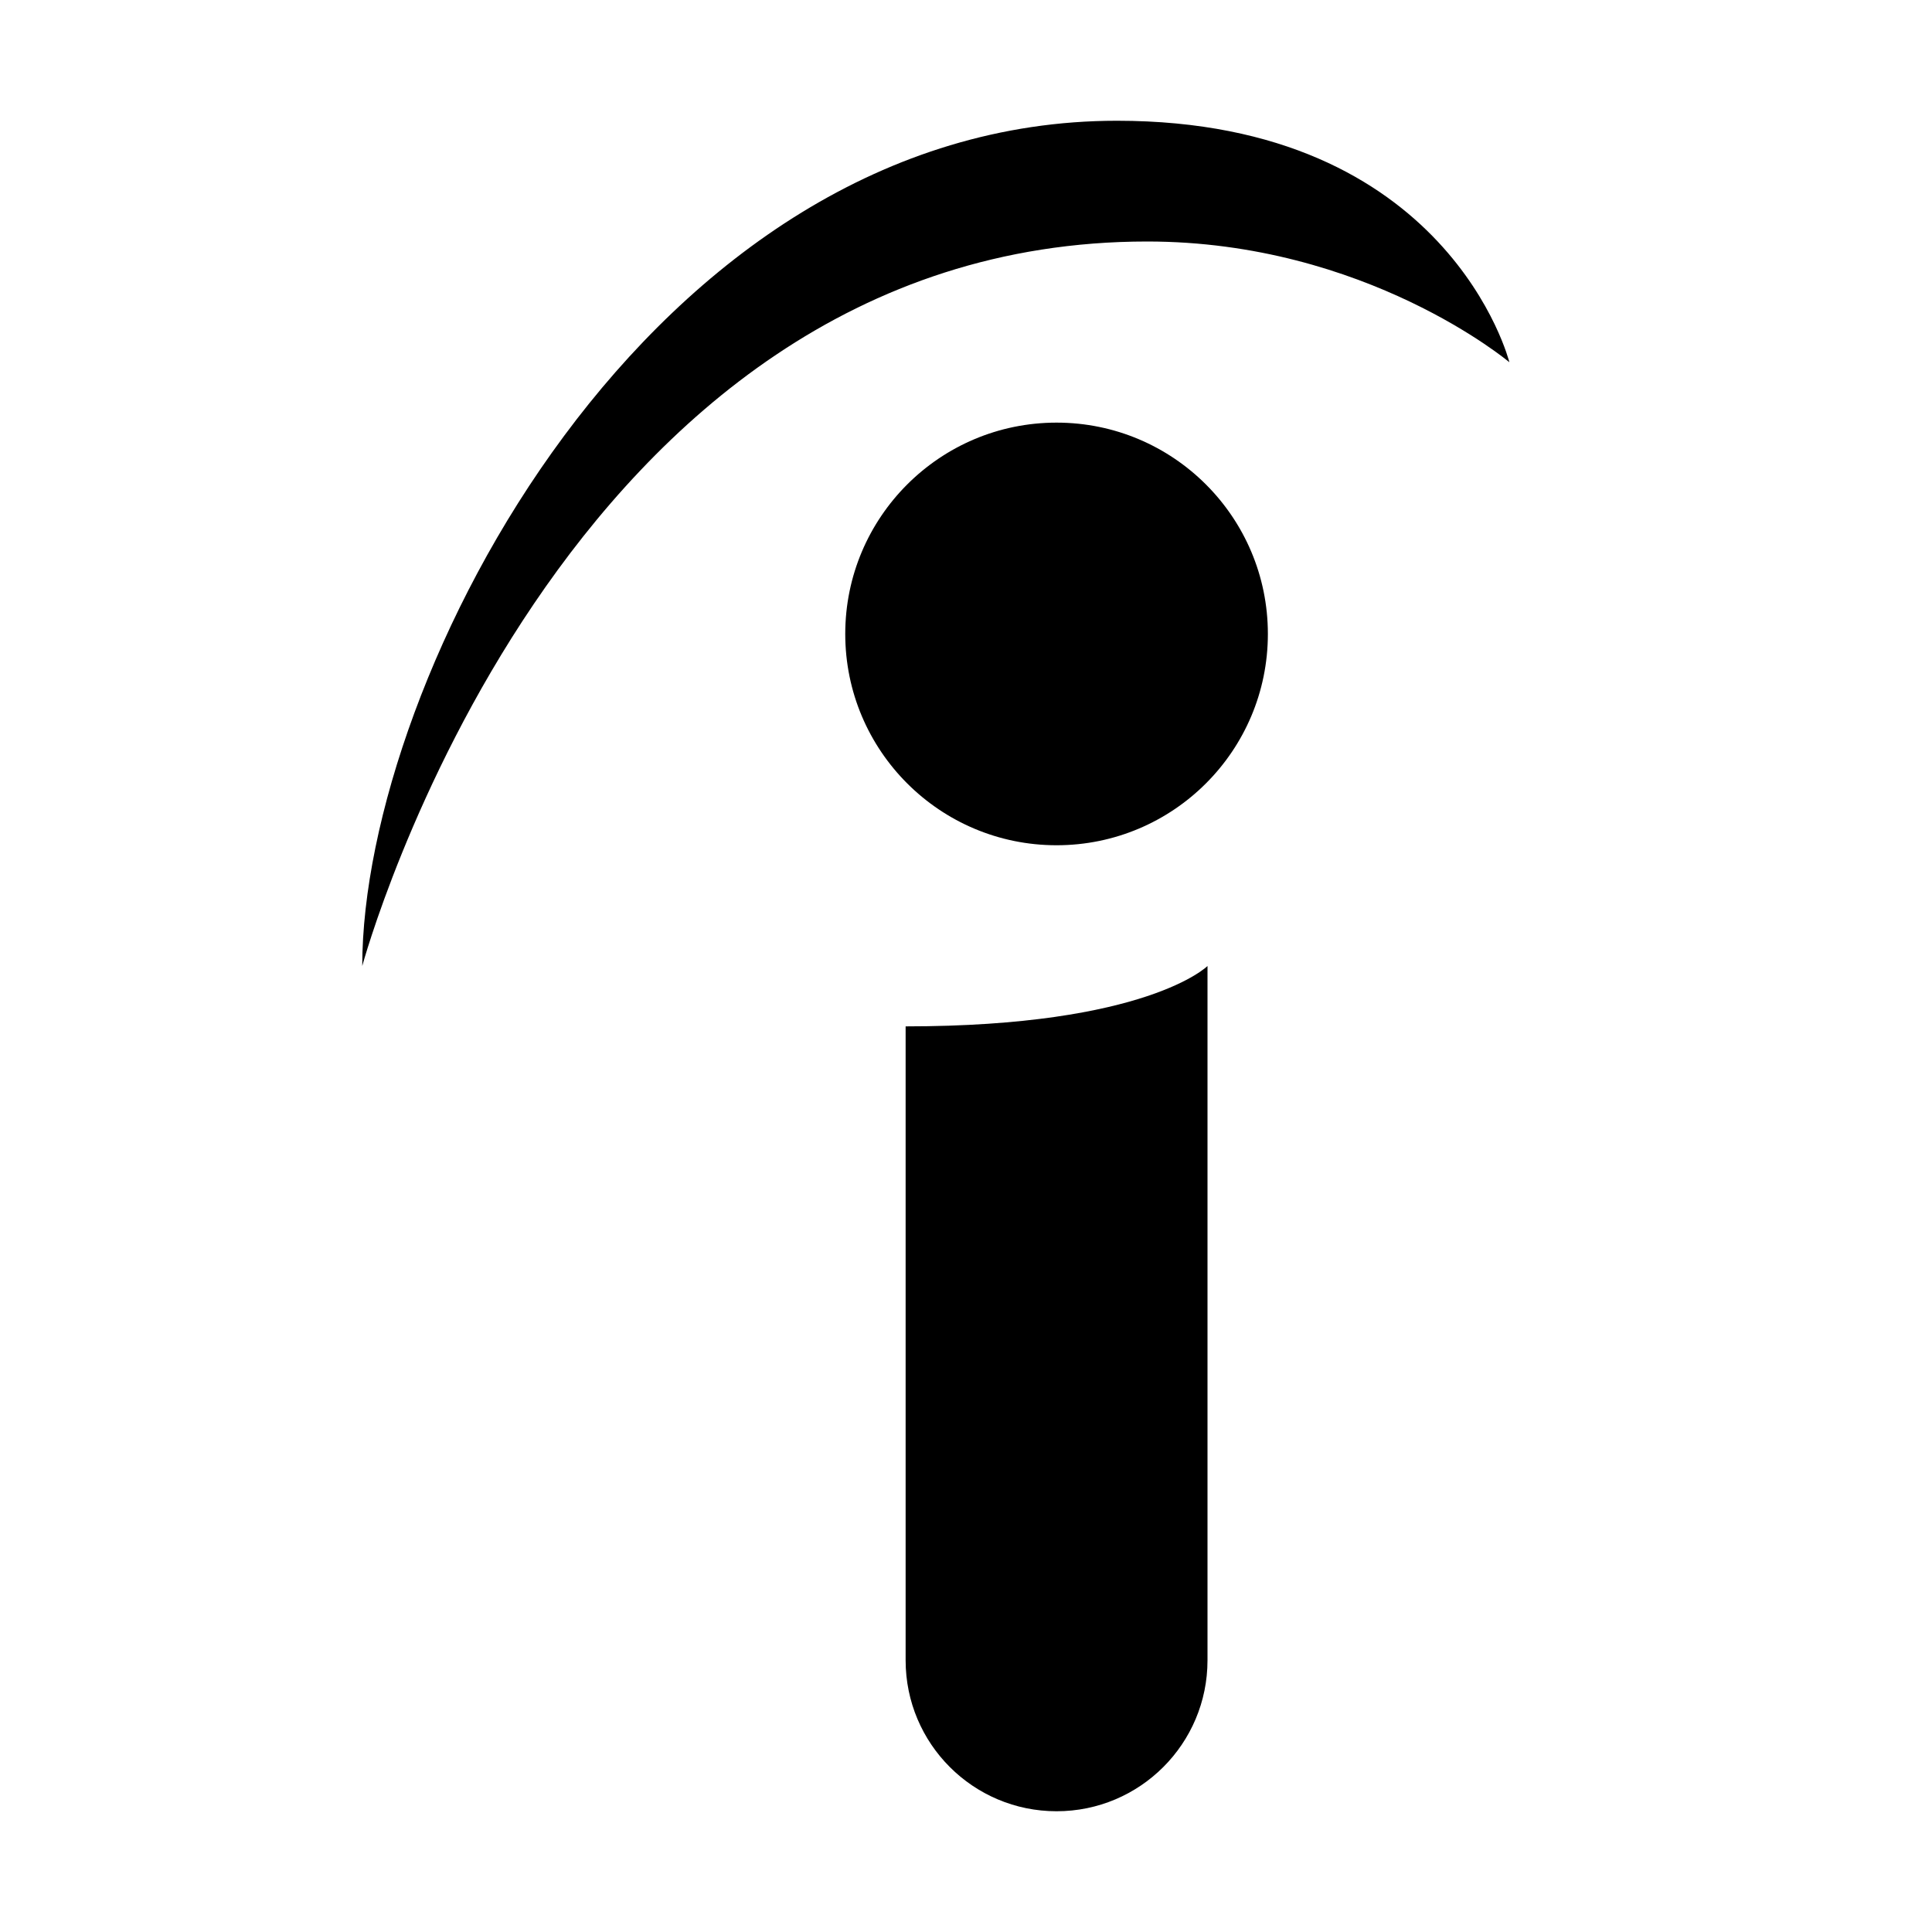
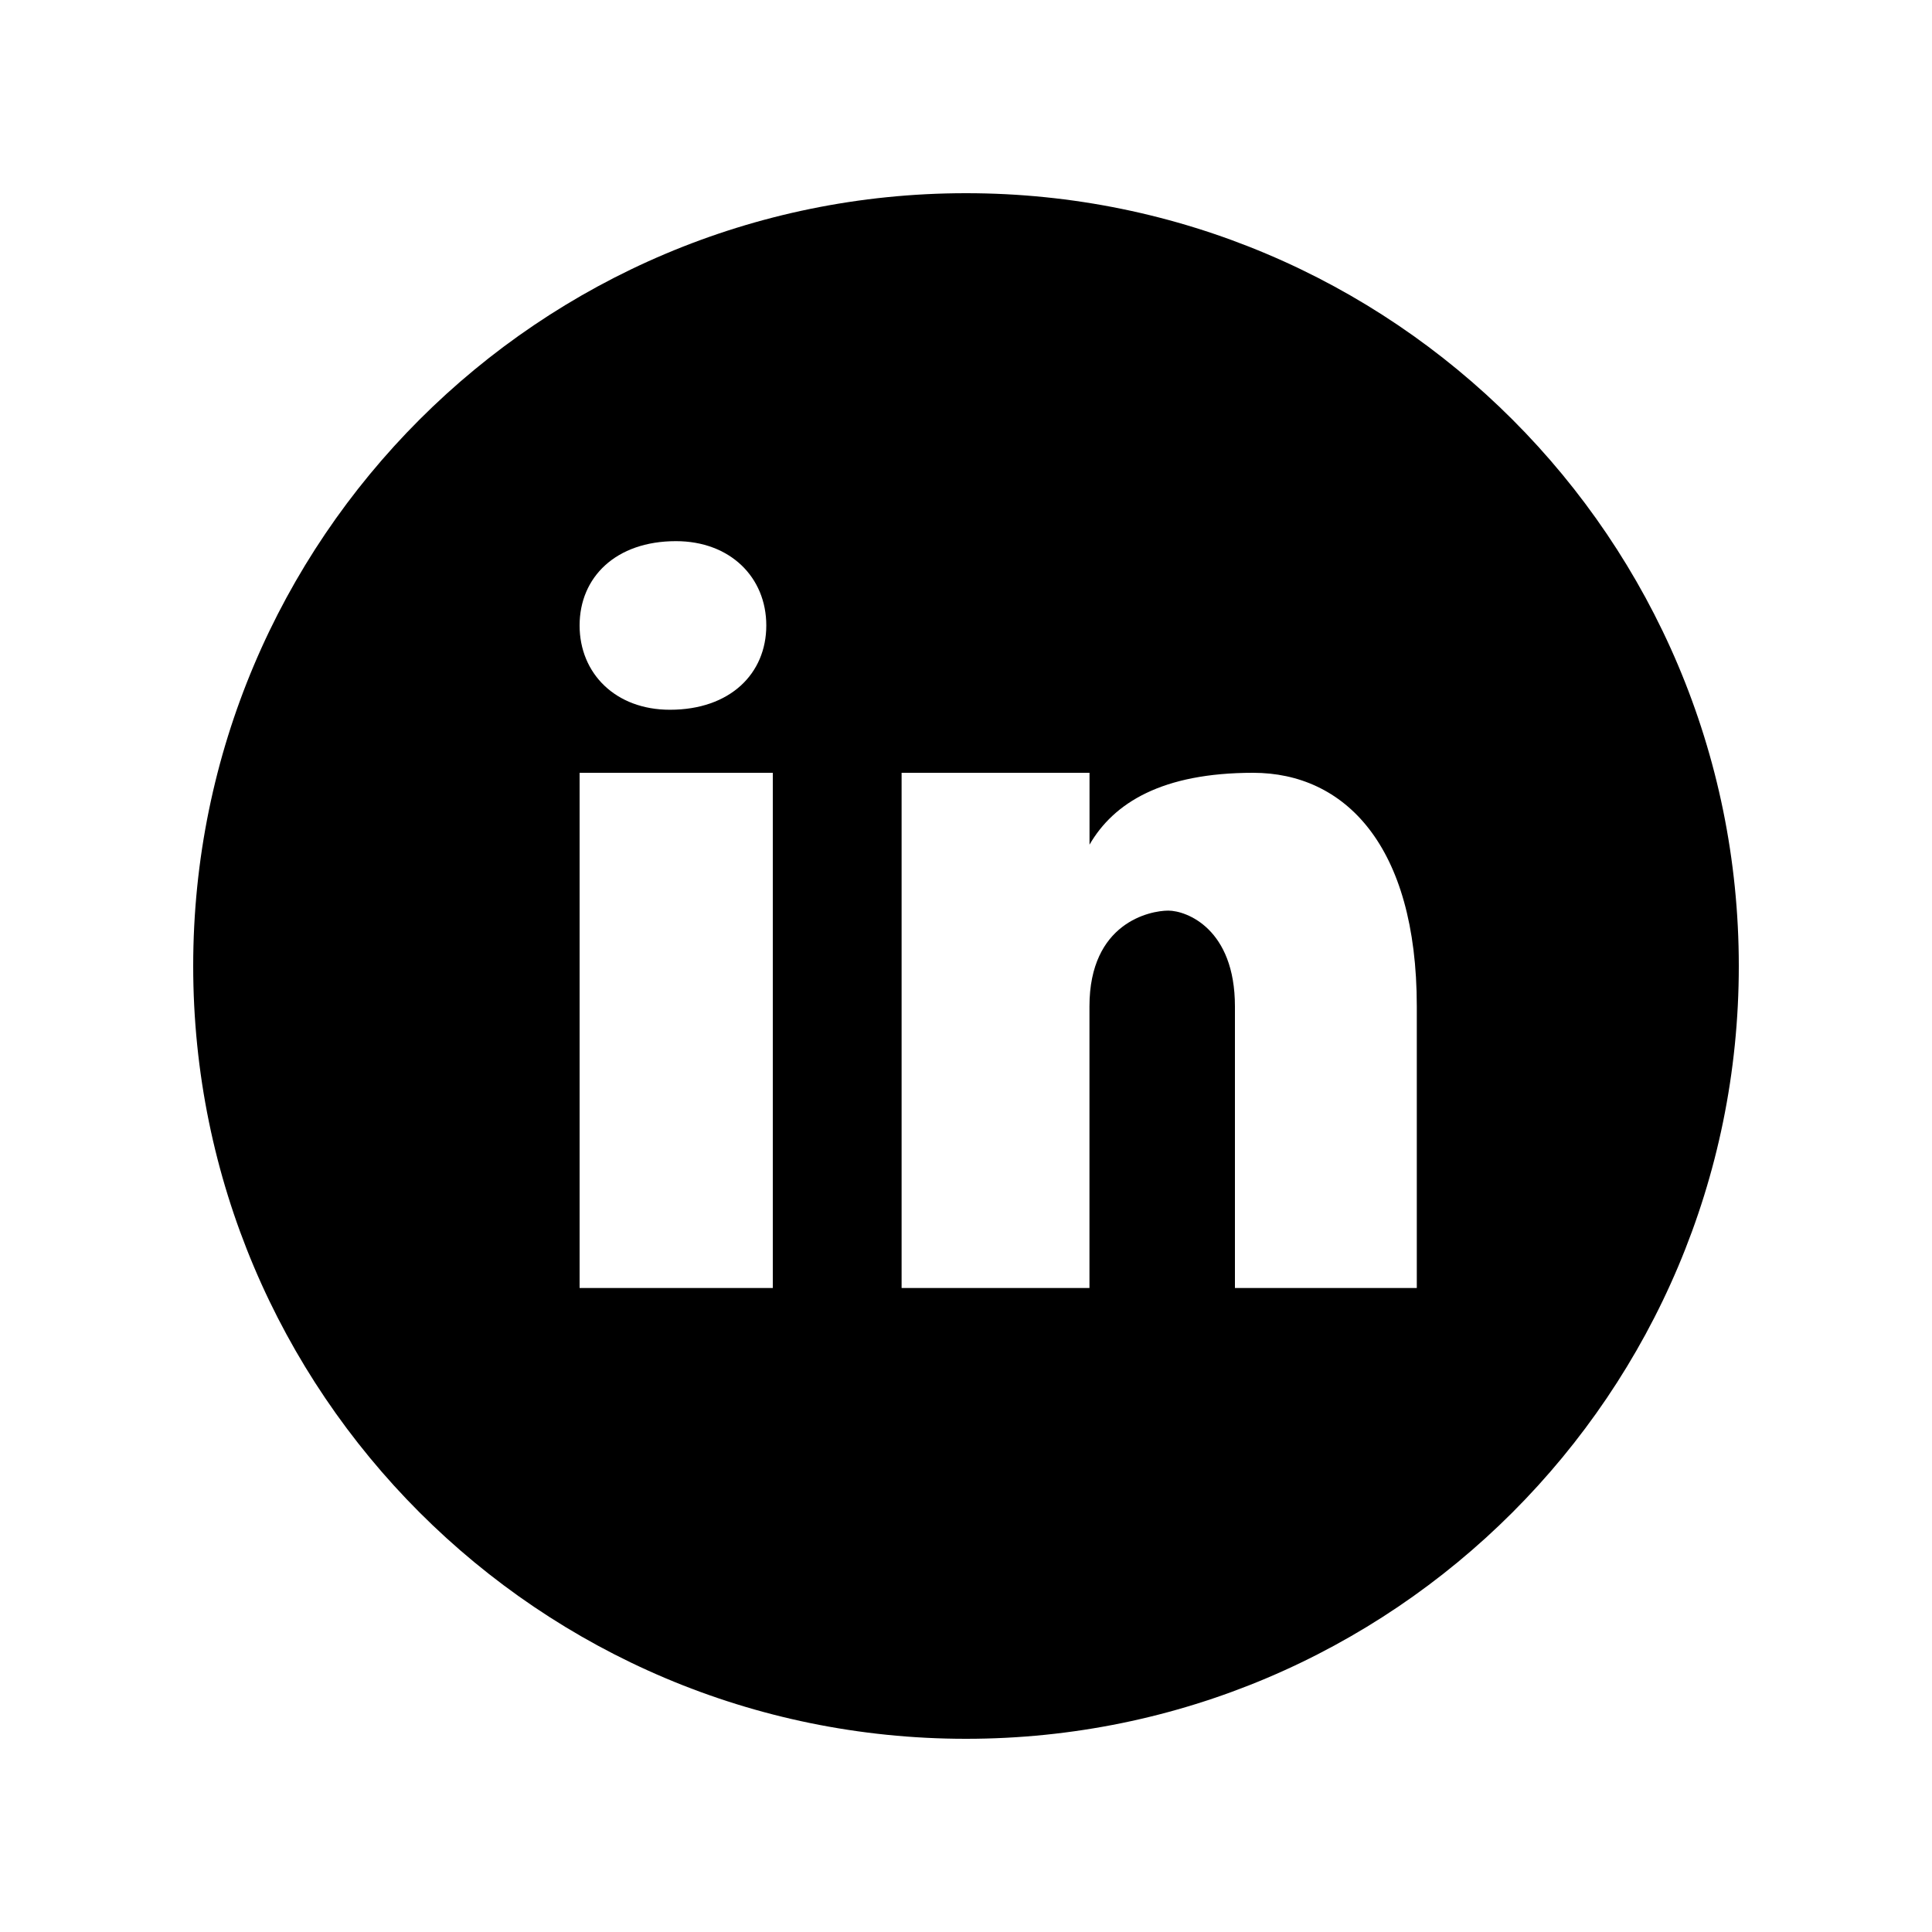
- <svg xmlns="http://www.w3.org/2000/svg" viewBox="0 0 32 32" width="32px" height="32px">
-   <path d="M 18.5 2 C 10.75 2 6 11.25 6 16 C 6 16 9.25 4 19 4 C 22.625 4 25 6 25 6 C 25 6 24 2 18.5 2 z M 17.5 7 A 3.5 3.5 0 1 0 17.5 14 A 3.5 3.5 0 1 0 17.5 7 z M 20 16 C 20 16 19 17 15 17 L 15 27.5 C 15 28.881 16.119 30 17.5 30 C 18.881 30 20 28.881 20 27.5 L 20 16 z" />
+ <svg xmlns="http://www.w3.org/2000/svg" viewBox="0 0 30 30" width="30px" height="30px">
+   <path d="M15,3C8.373,3,3,8.373,3,15c0,6.627,5.373,12,12,12s12-5.373,12-12C27,8.373,21.627,3,15,3z M10.496,8.403 c0.842,0,1.403,0.561,1.403,1.309c0,0.748-0.561,1.309-1.496,1.309C9.561,11.022,9,10.46,9,9.712C9,8.964,9.561,8.403,10.496,8.403z M12,20H9v-8h3V20z M22,20h-2.824v-4.372c0-1.209-0.753-1.488-1.035-1.488s-1.224,0.186-1.224,1.488c0,0.186,0,4.372,0,4.372H14v-8 h2.918v1.116C17.294,12.465,18.047,12,19.459,12C20.871,12,22,13.116,22,15.628V20z" />
</svg>
